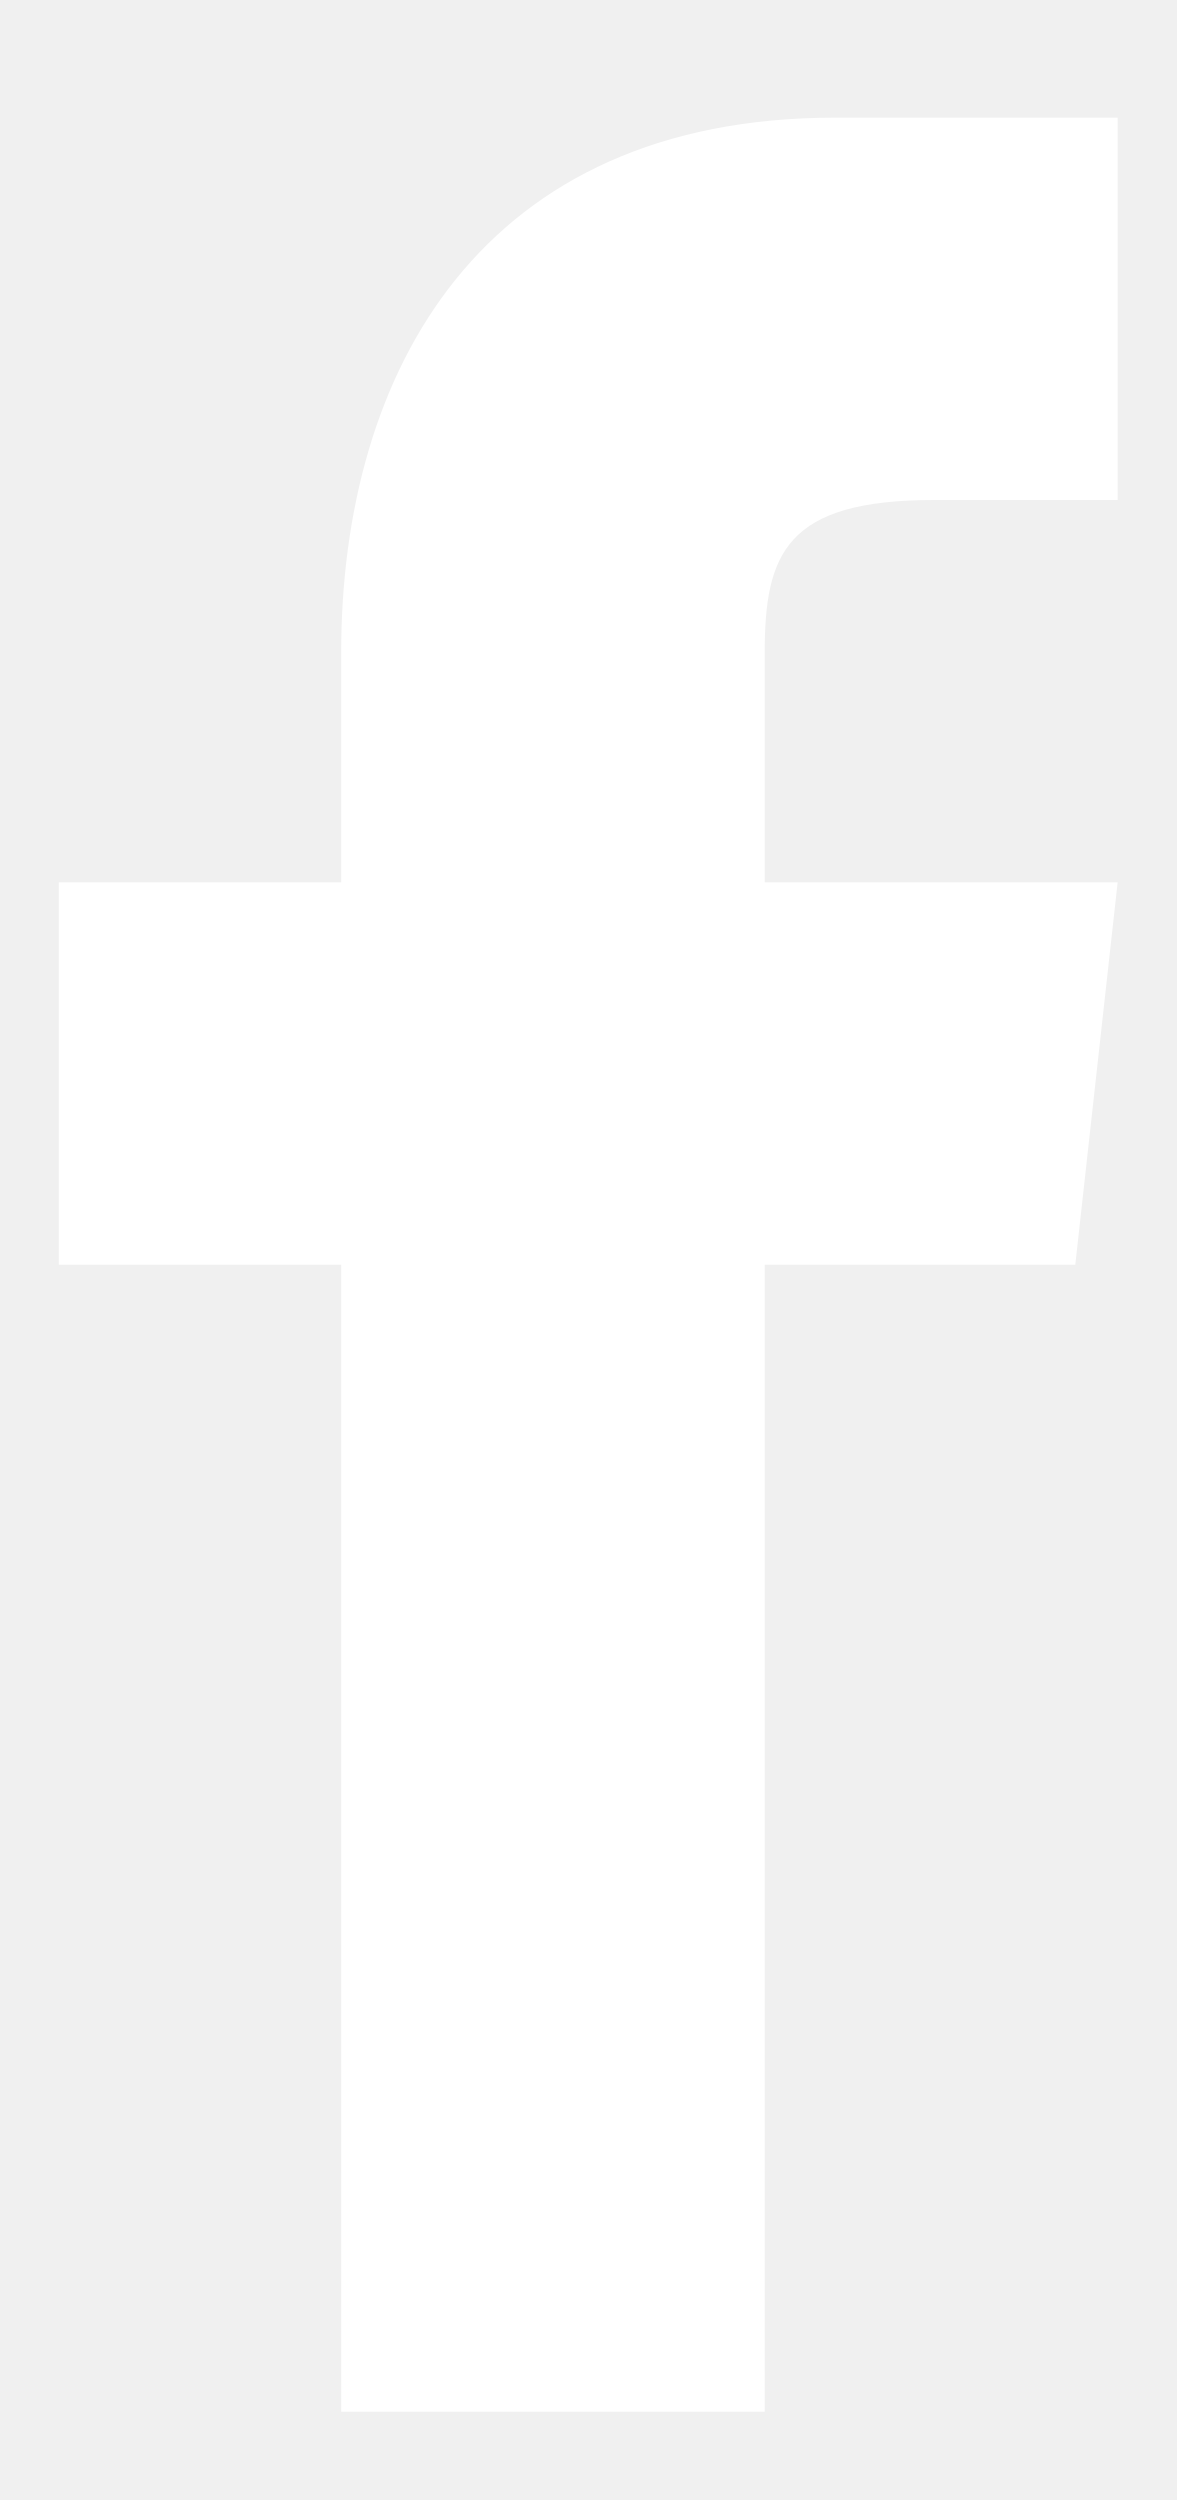
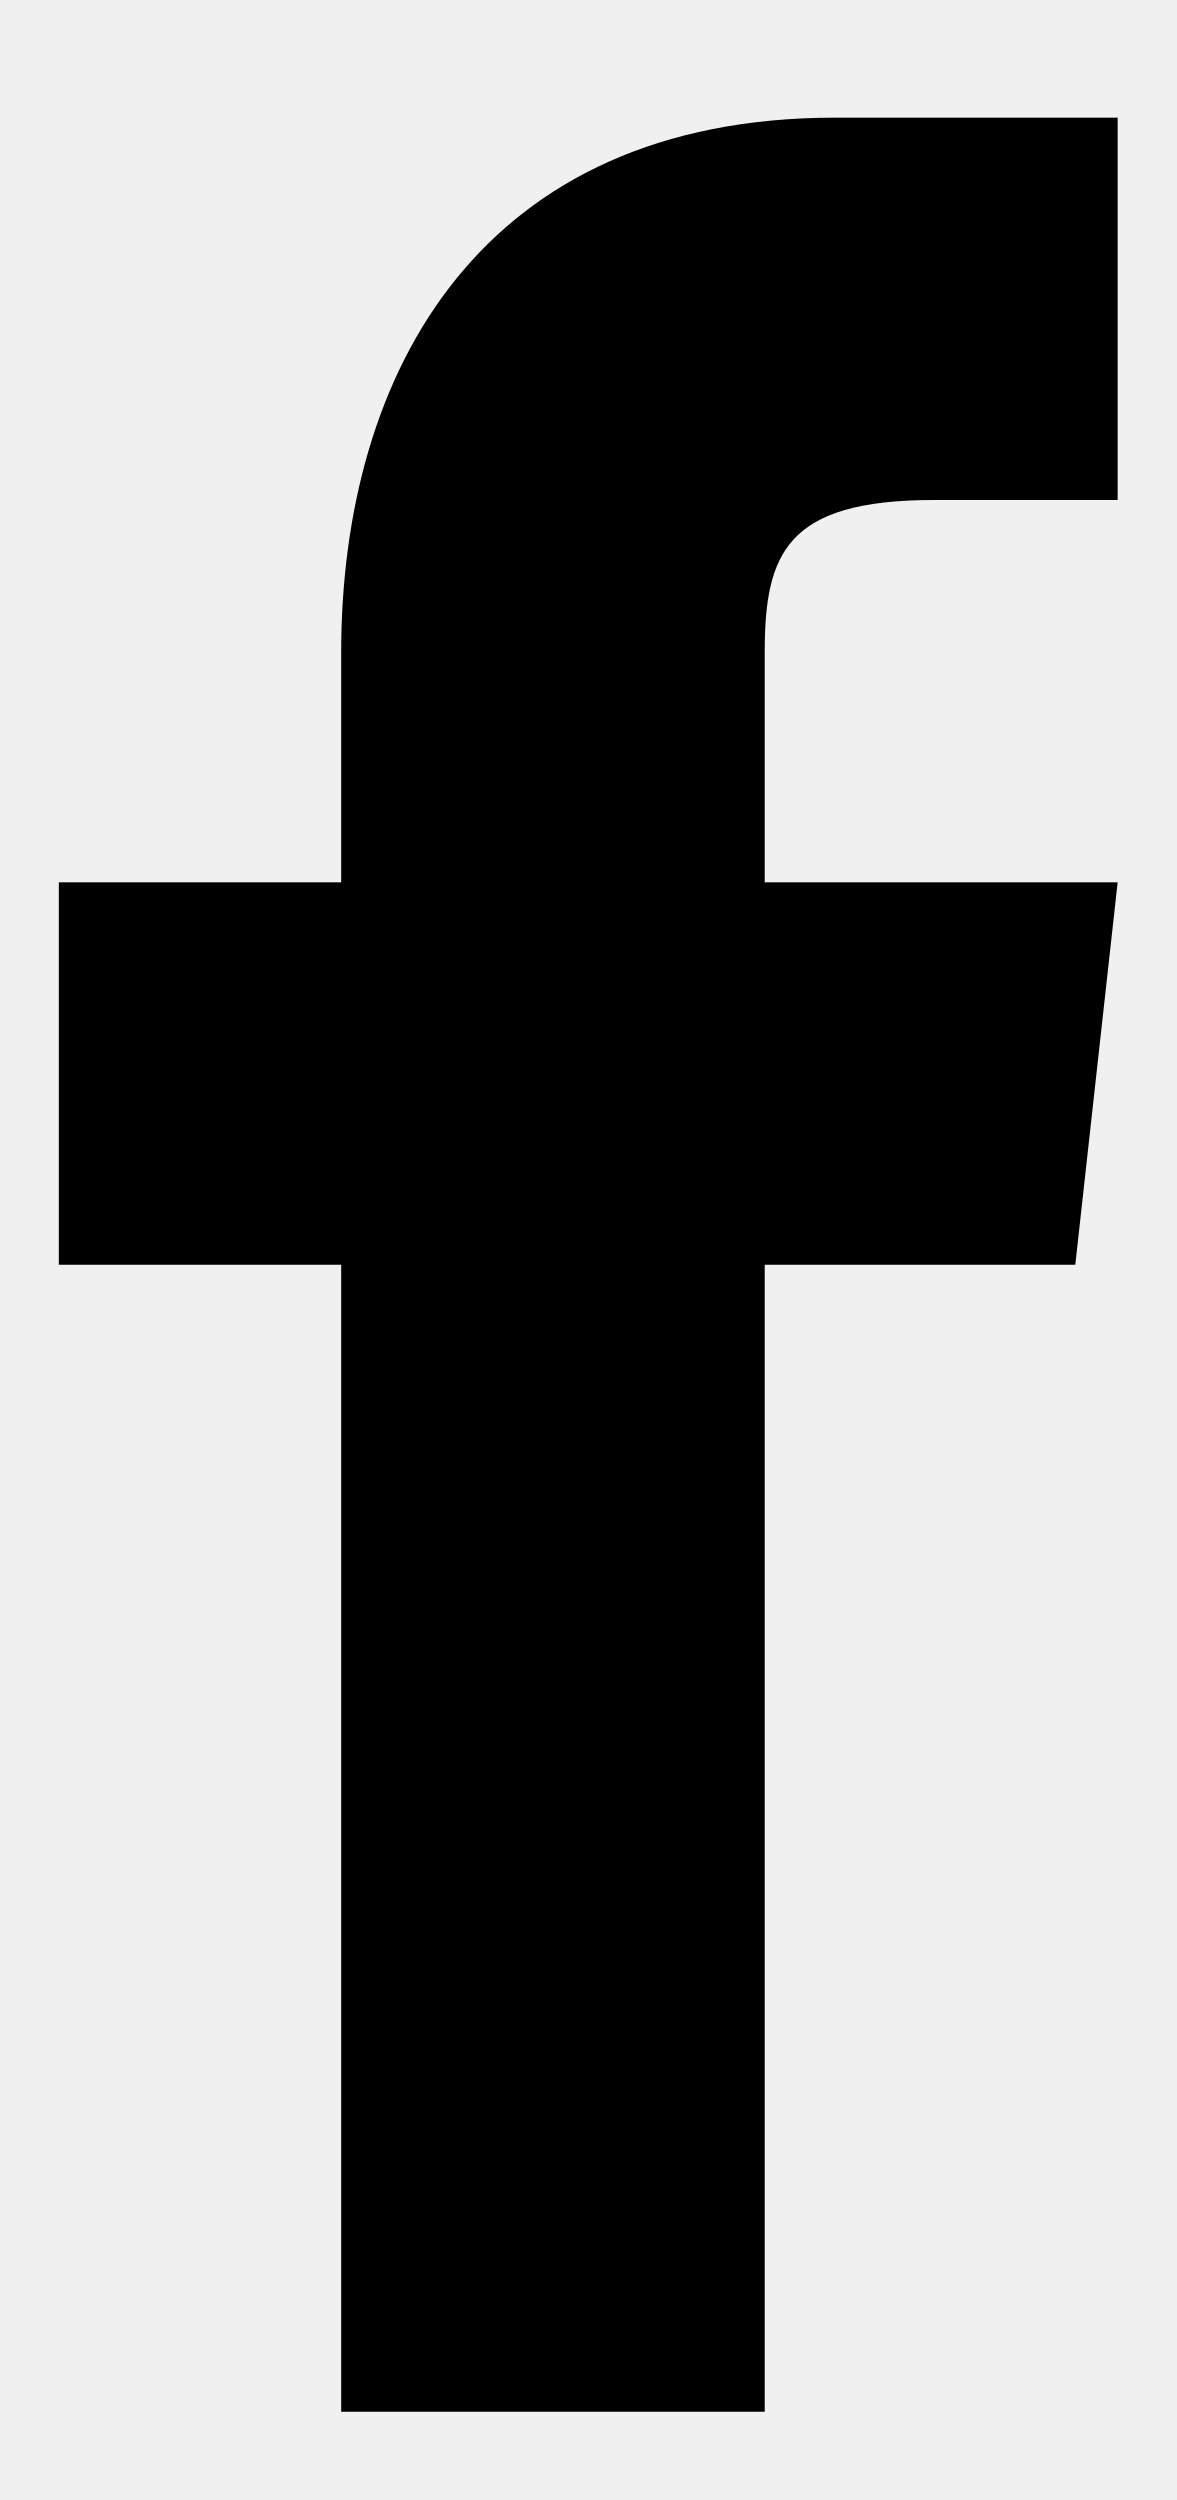
<svg xmlns="http://www.w3.org/2000/svg" width="8" height="17" viewBox="0 0 8 17" fill="none">
-   <path d="M5.2 6V4.44C5.2 3.764 5.344 3.4 6.352 3.4H7.6V0.8H5.68C3.28 0.8 2.32 2.516 2.32 4.44V6H0.4V8.6H2.32V16.4H5.2V8.6H7.312L7.6 6H5.2Z" fill="white" />
+   <path d="M5.2 6V4.44C5.2 3.764 5.344 3.4 6.352 3.4H7.6V0.8H5.68C3.28 0.8 2.32 2.516 2.32 4.44V6H0.4V8.6H2.32V16.4H5.2V8.6H7.312L7.6 6H5.2Z" fill="black" />
</svg>
